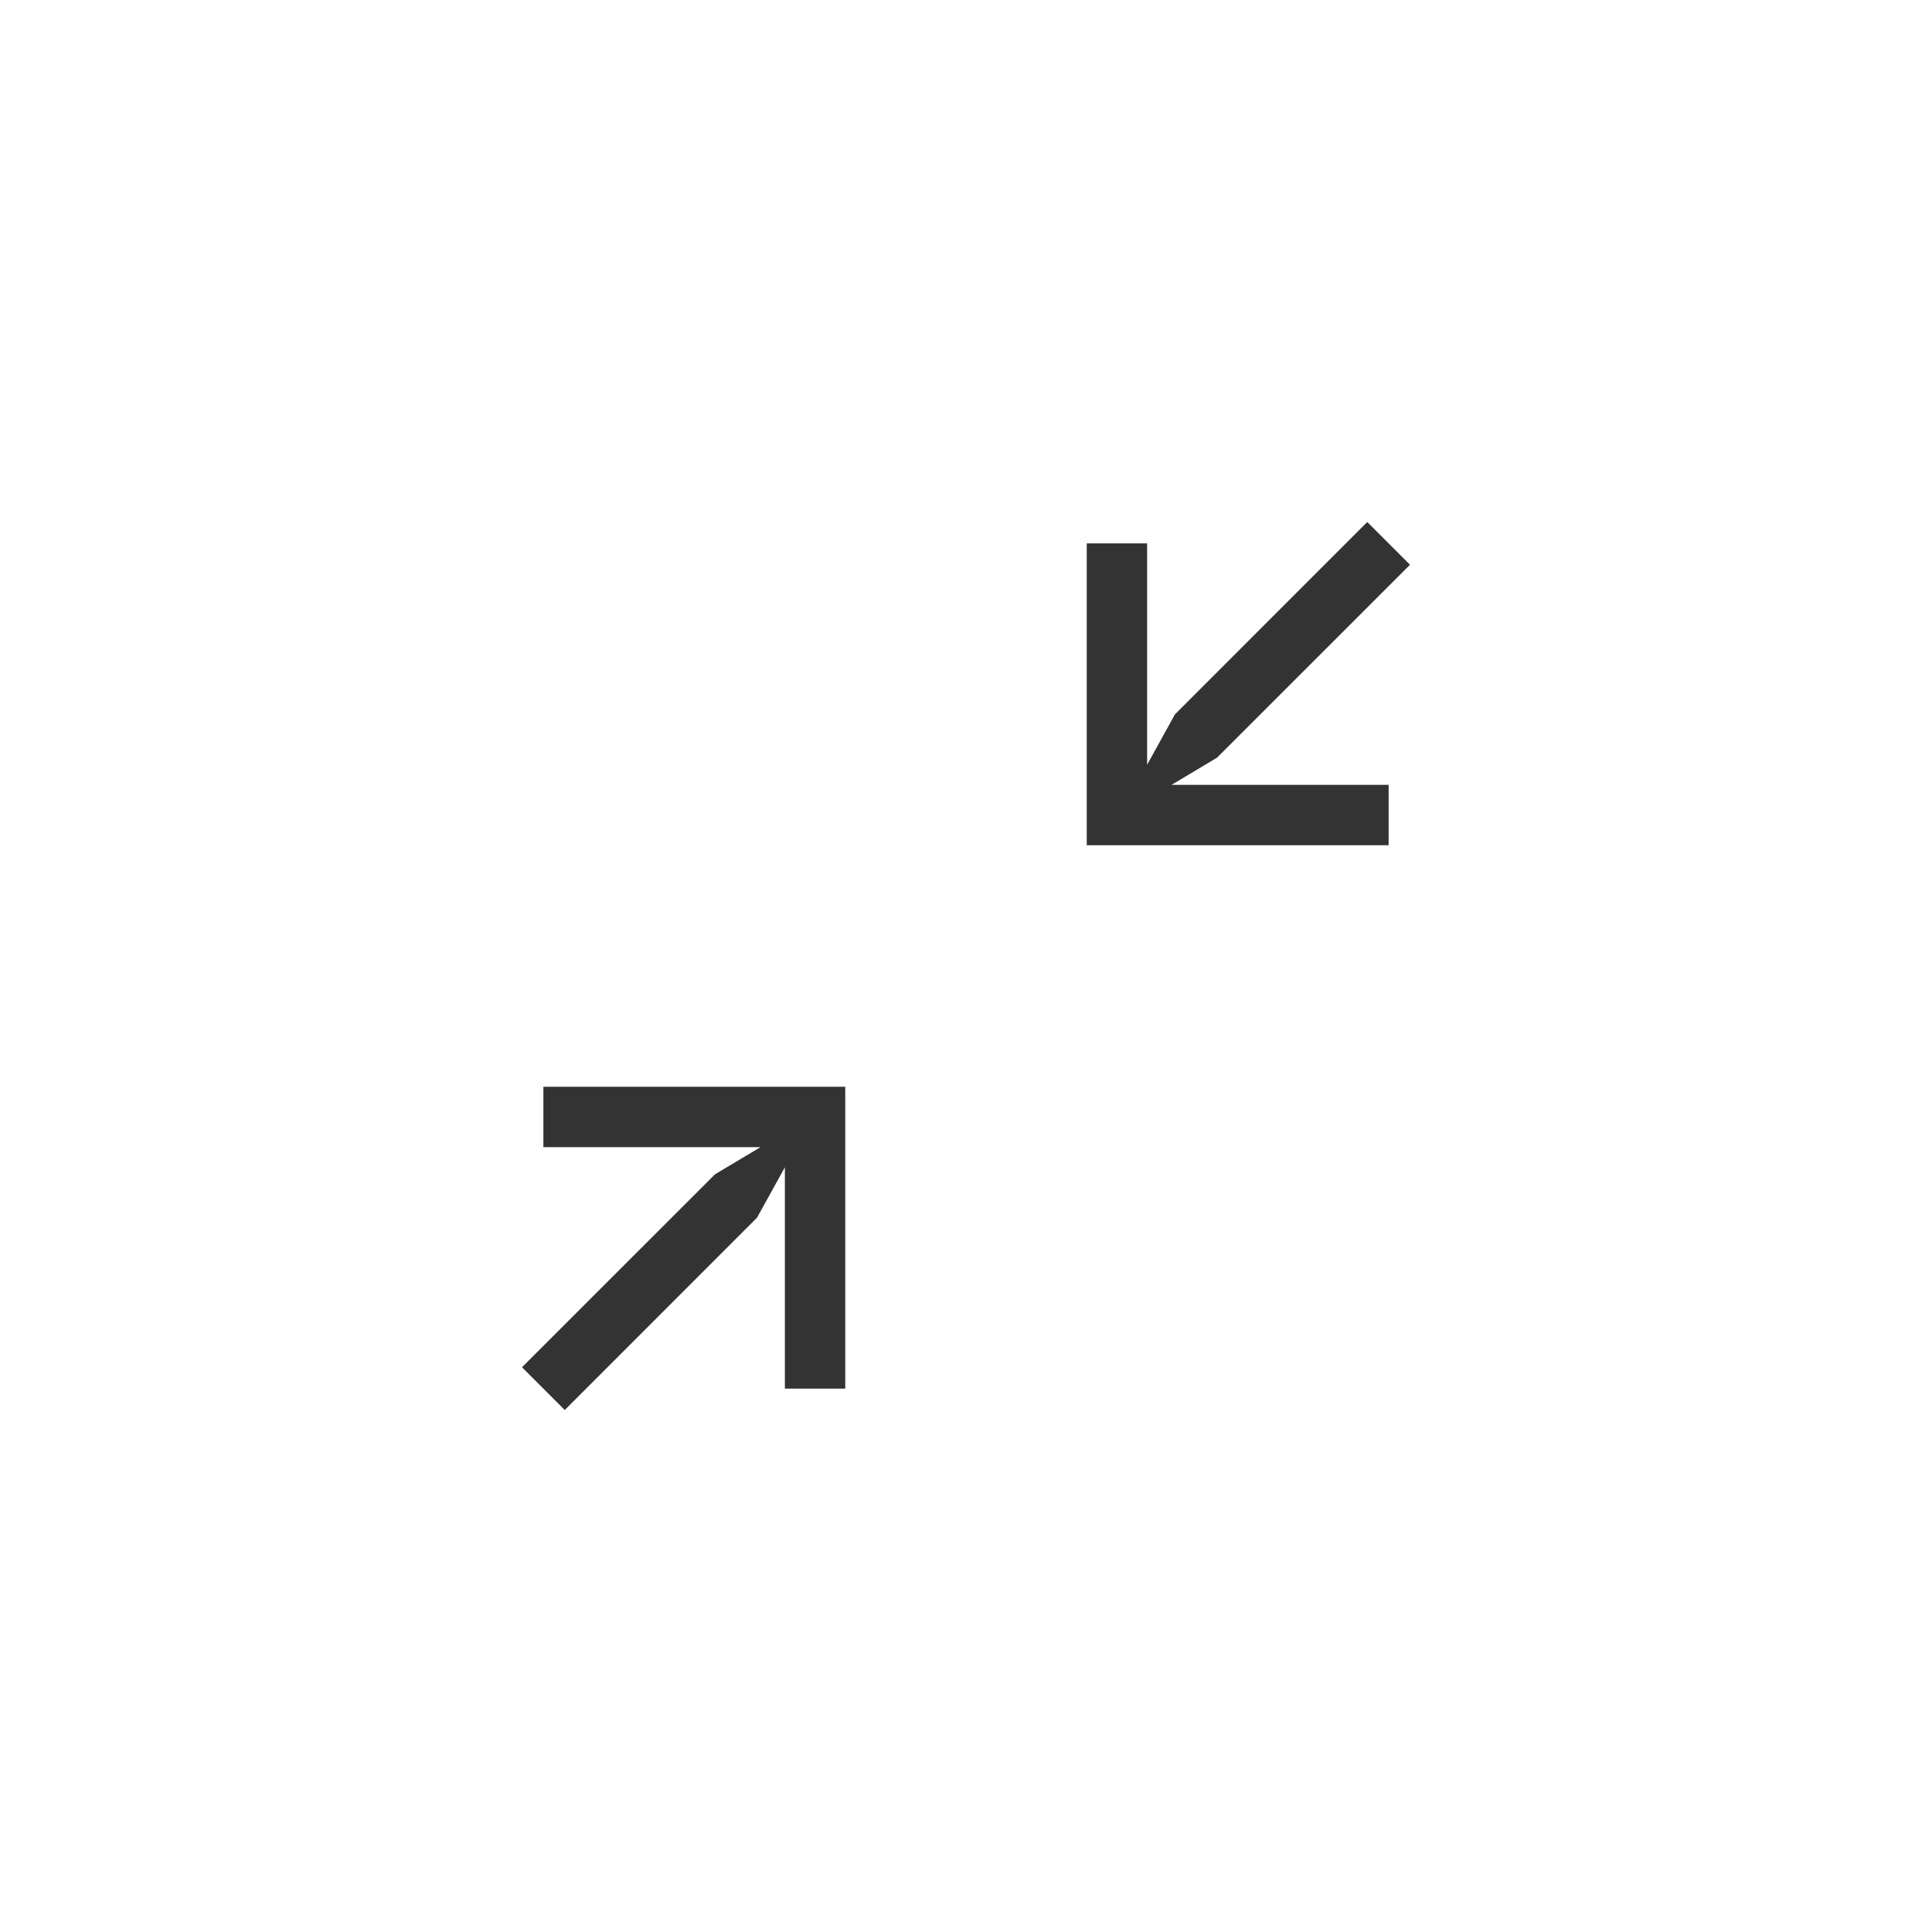
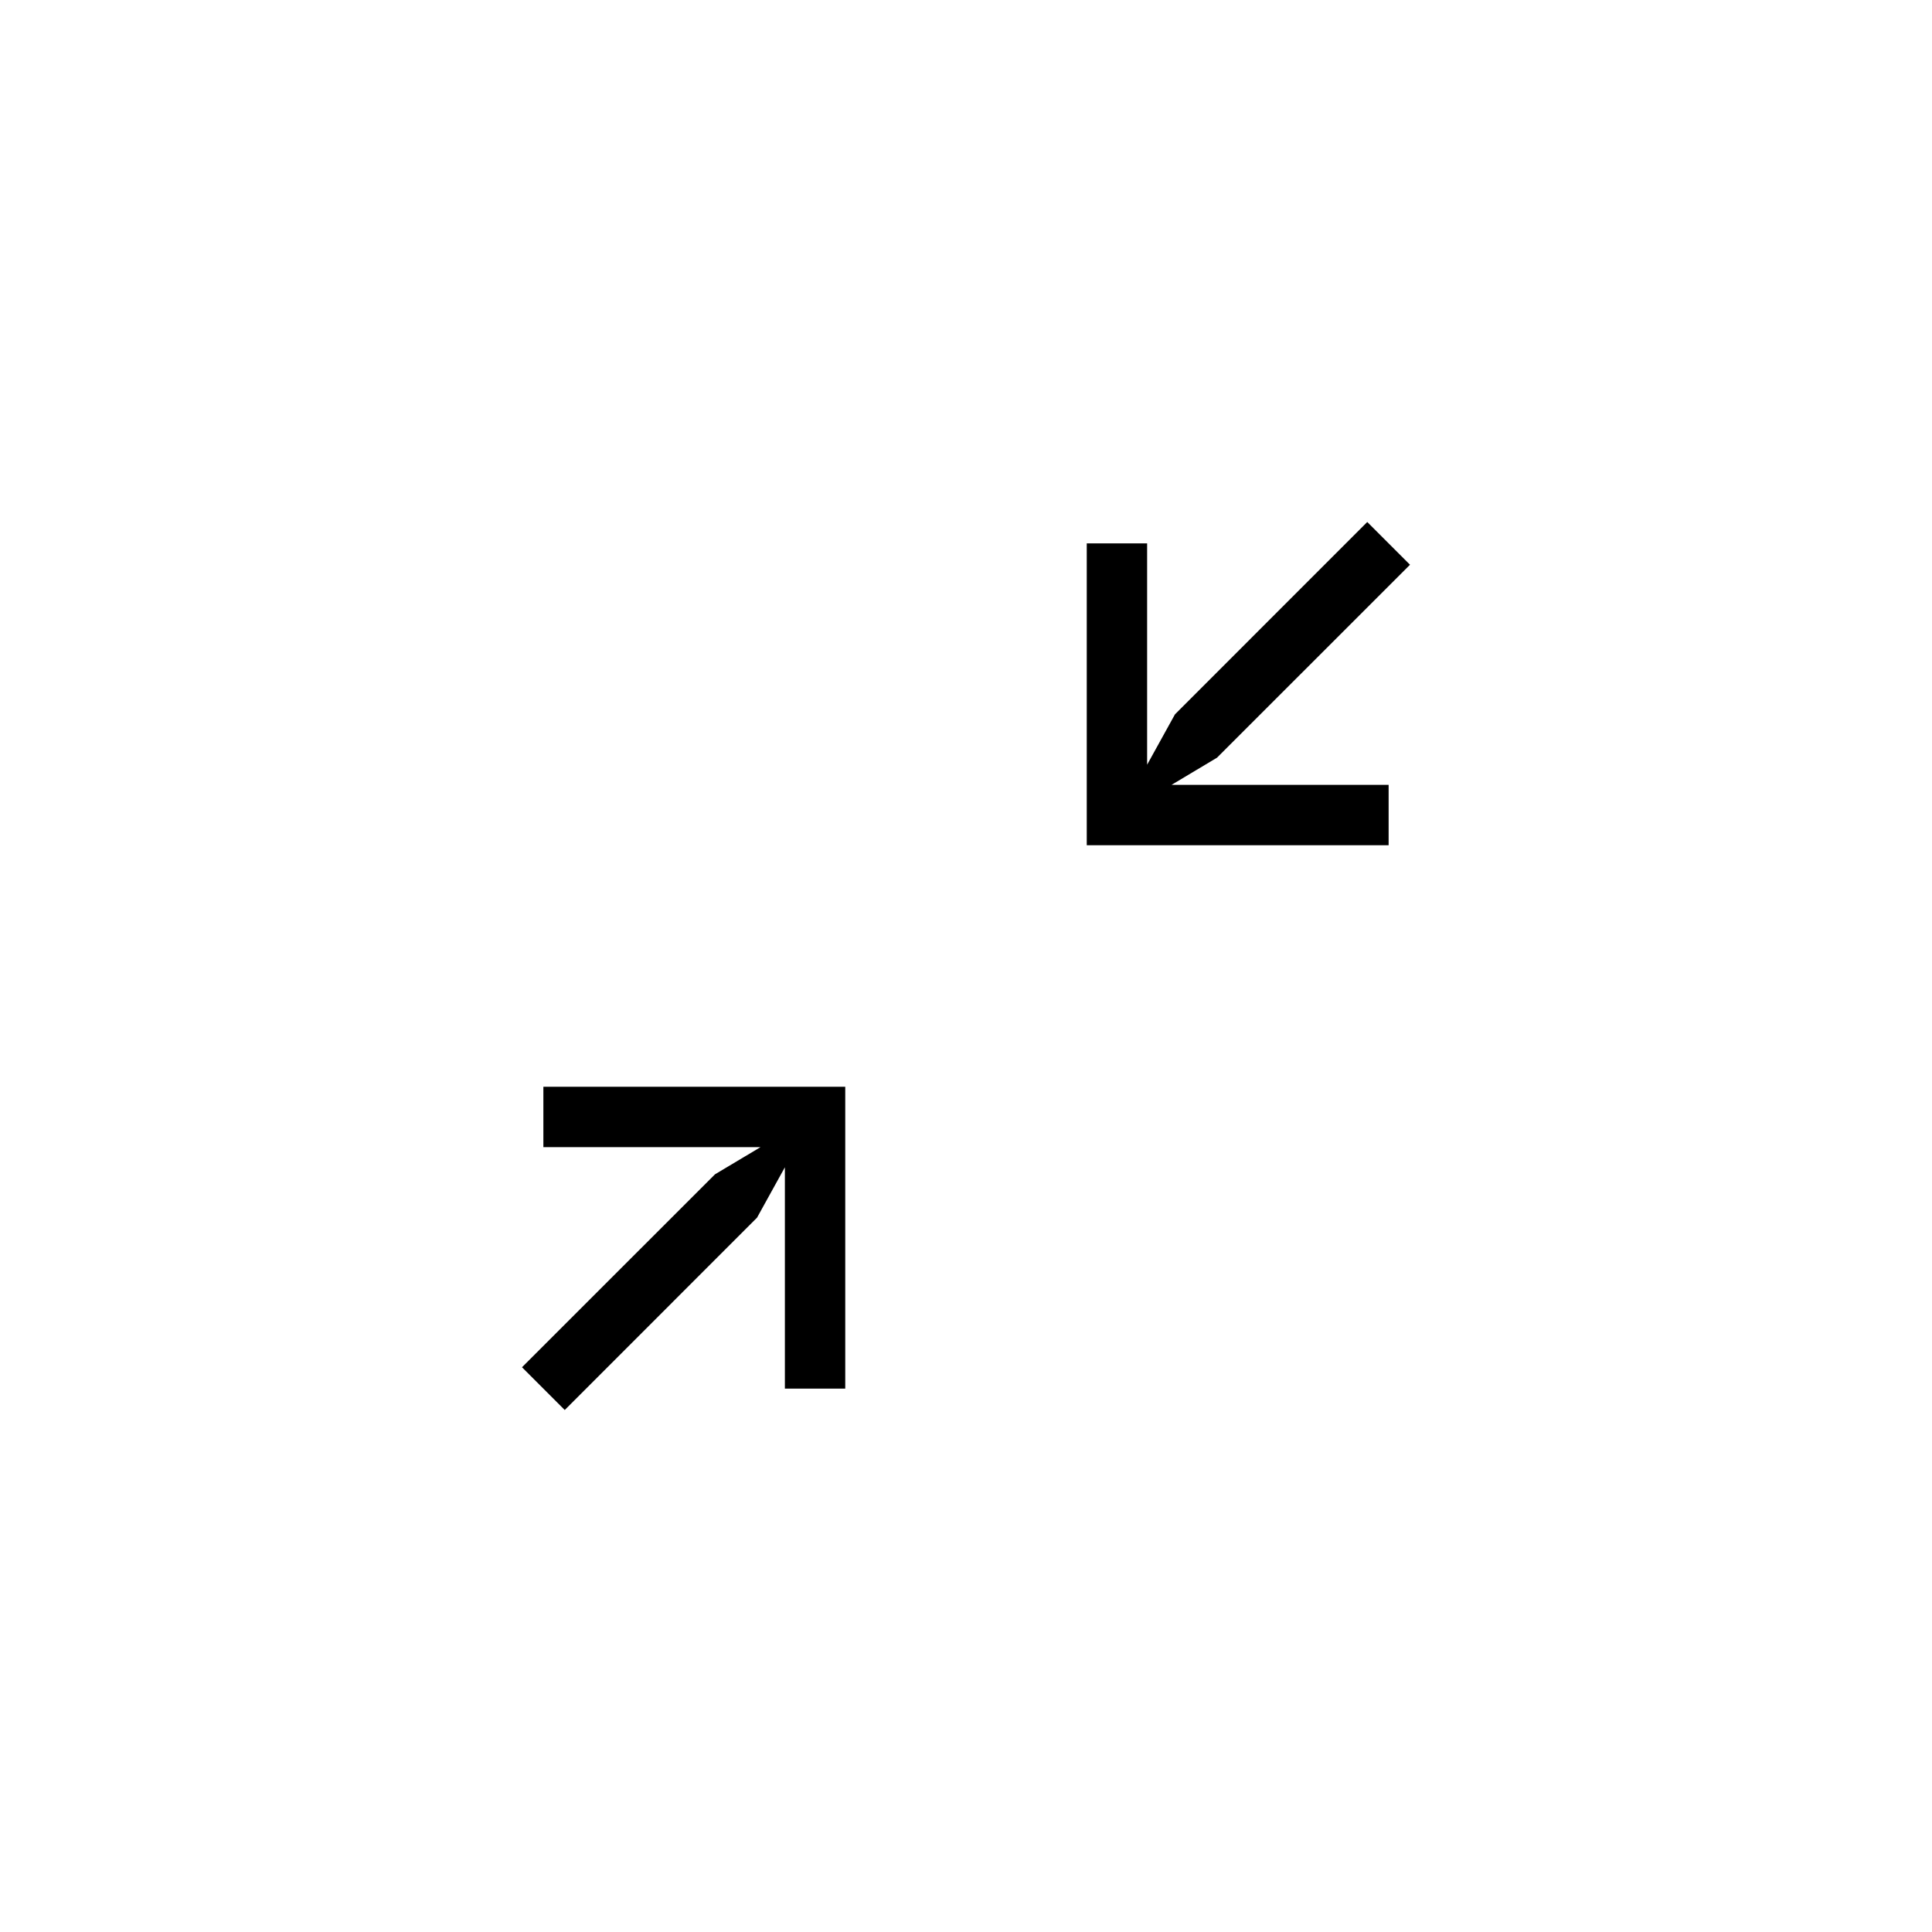
<svg xmlns="http://www.w3.org/2000/svg" width="32" height="32" viewBox="0 0 32 32" fill="none">
-   <path fill-rule="evenodd" clip-rule="evenodd" d="M22.646 8.646L19.461 11.832L19 12.666V12.293V12.271V9H18V13.5V14H18.5H23V13H19.738H19.707H19.404L20.157 12.55L23.354 9.354L22.646 8.646Z" fill="black" fill-opacity="0.8" />
-   <path fill-rule="evenodd" clip-rule="evenodd" d="M9.354 23.354L12.539 20.168L13 19.334V19.707V19.729V23H14V18.5V18H13.5H9V19H12.262H12.293H12.597L11.843 19.45L8.646 22.646L9.354 23.354Z" fill="black" fill-opacity="0.8" />
+   <path fill-rule="evenodd" clip-rule="evenodd" d="M22.646 8.646L19.461 11.832L19 12.666V12.293V12.271V9H18V13.5V14H18.5H23V13H19.738H19.707H19.404L20.157 12.55L23.354 9.354L22.646 8.646Z" fill="currentColor" />
+   <path fill-rule="evenodd" clip-rule="evenodd" d="M9.354 23.354L12.539 20.168L13 19.334V19.707V19.729V23H14V18.5V18H13.5H9V19H12.262H12.293H12.597L11.843 19.45L8.646 22.646L9.354 23.354Z" fill="currentColor" />
</svg>
